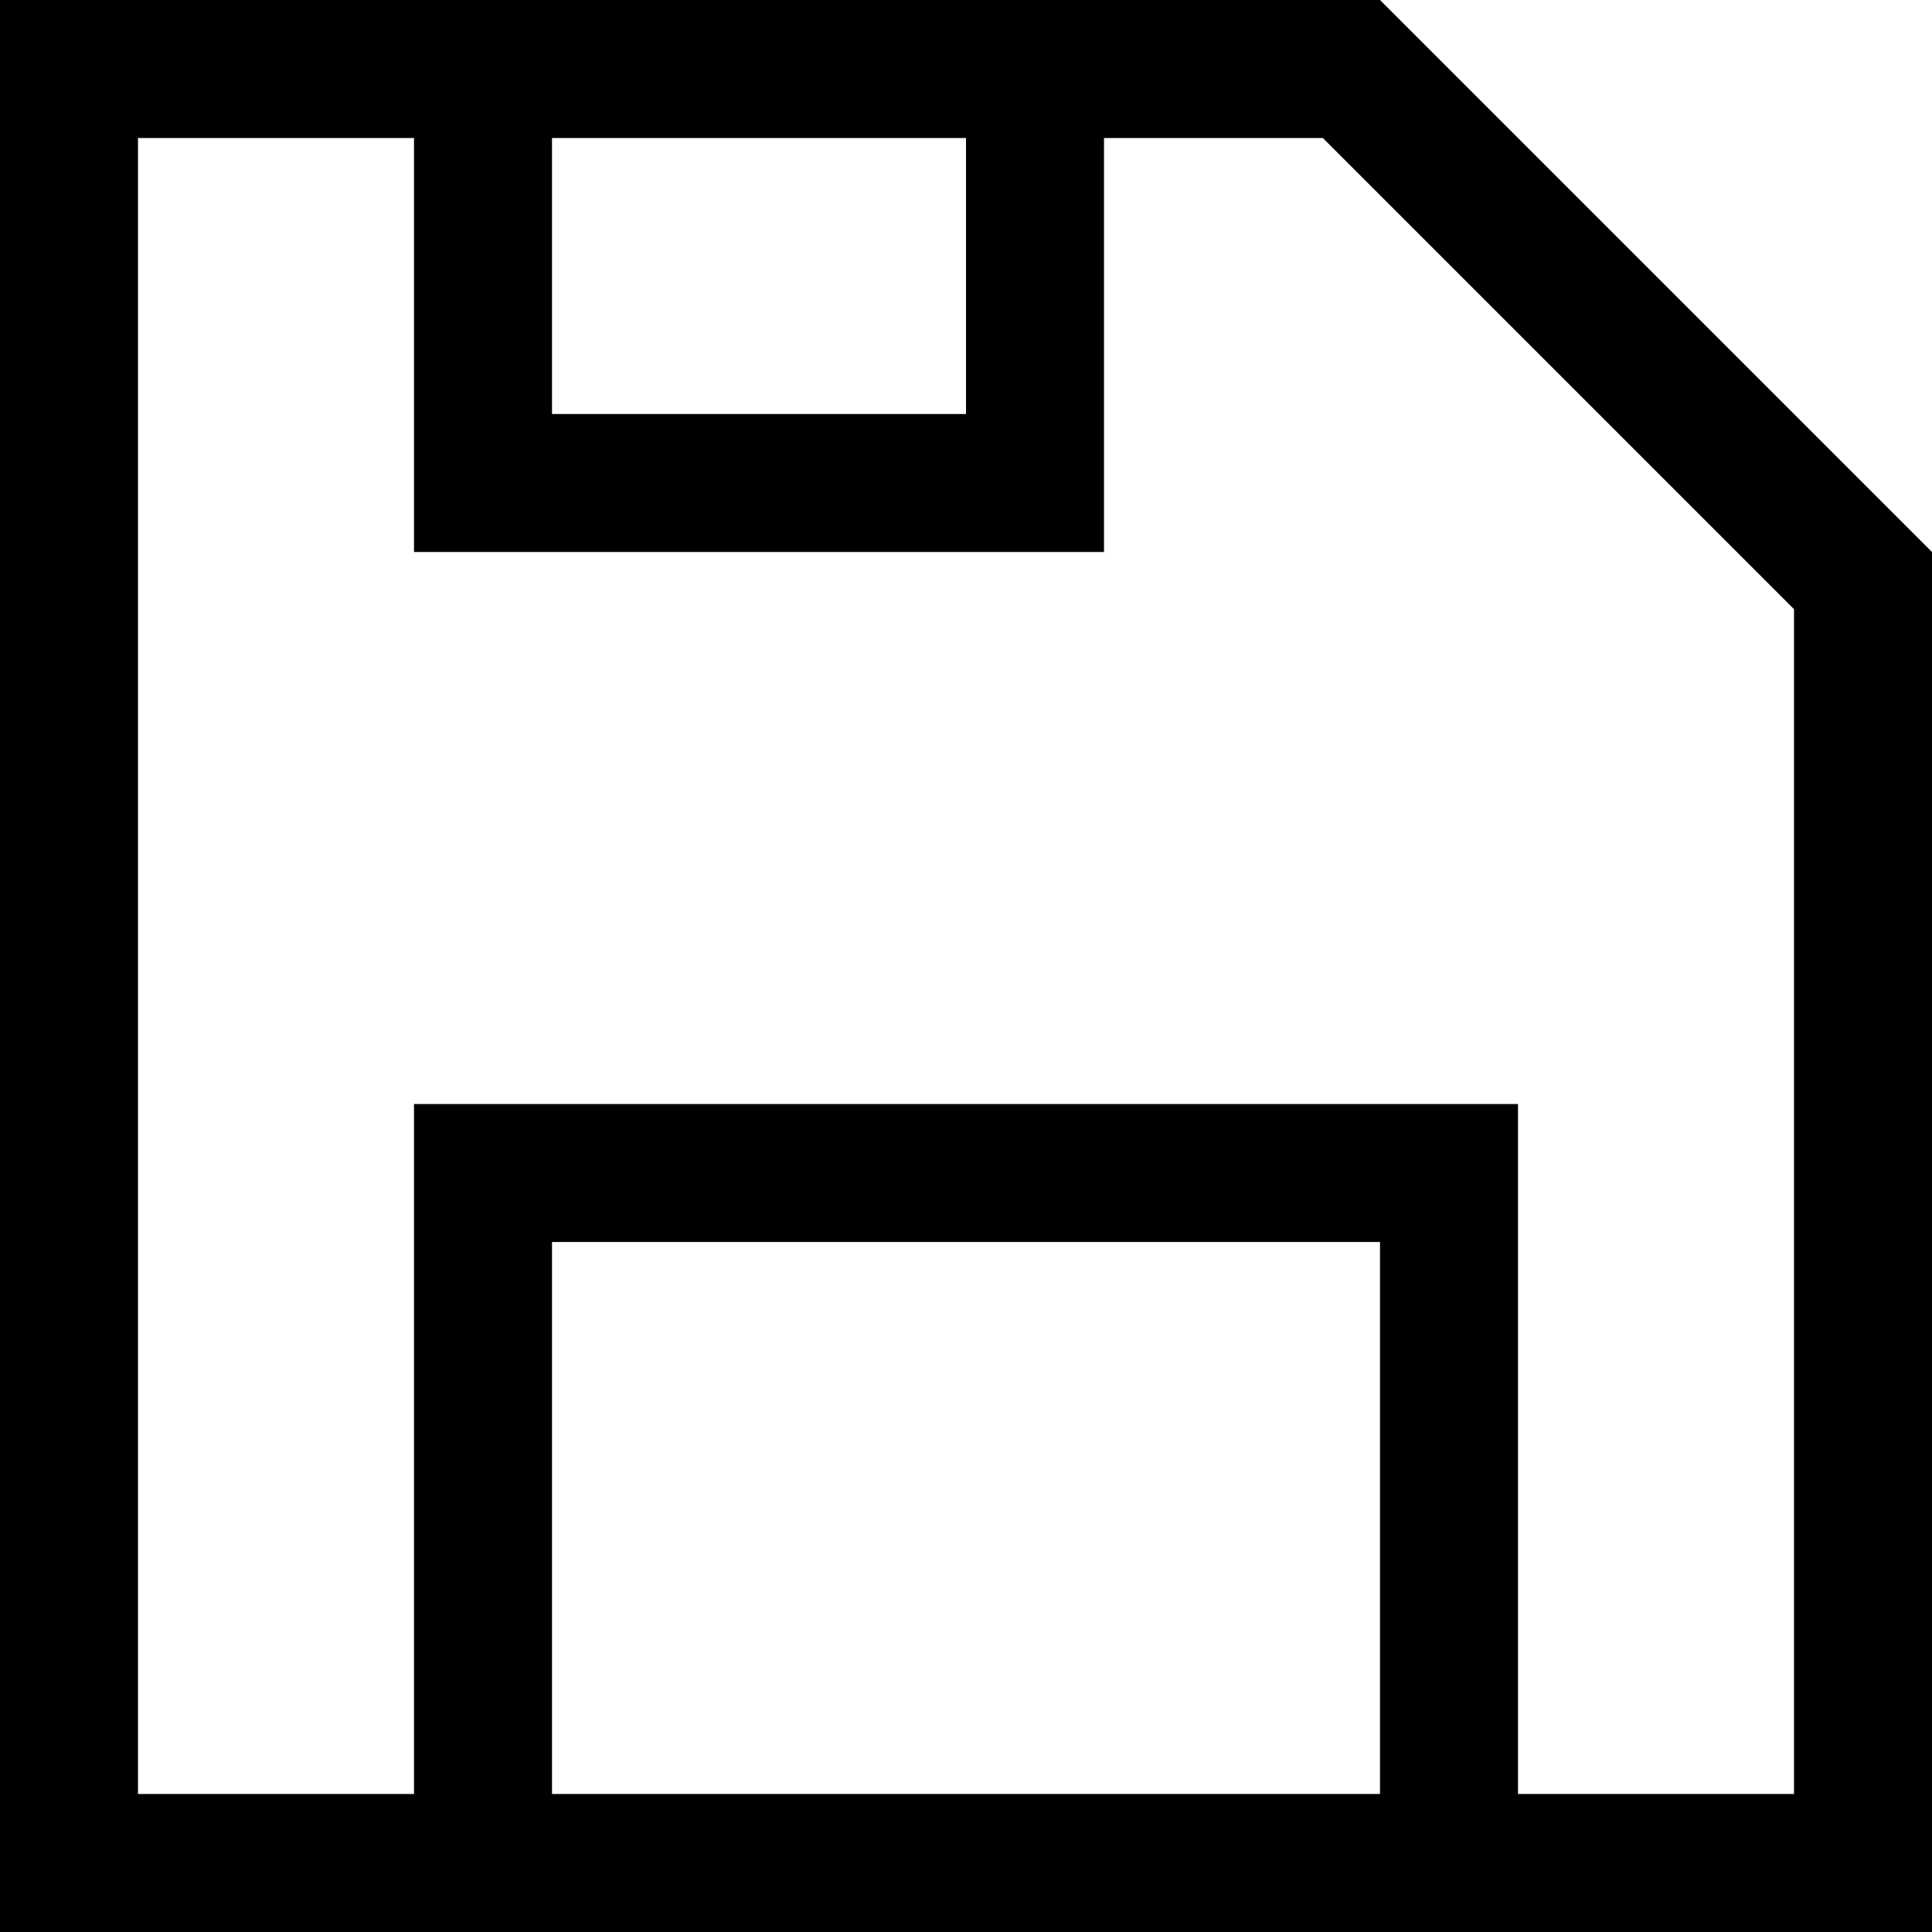
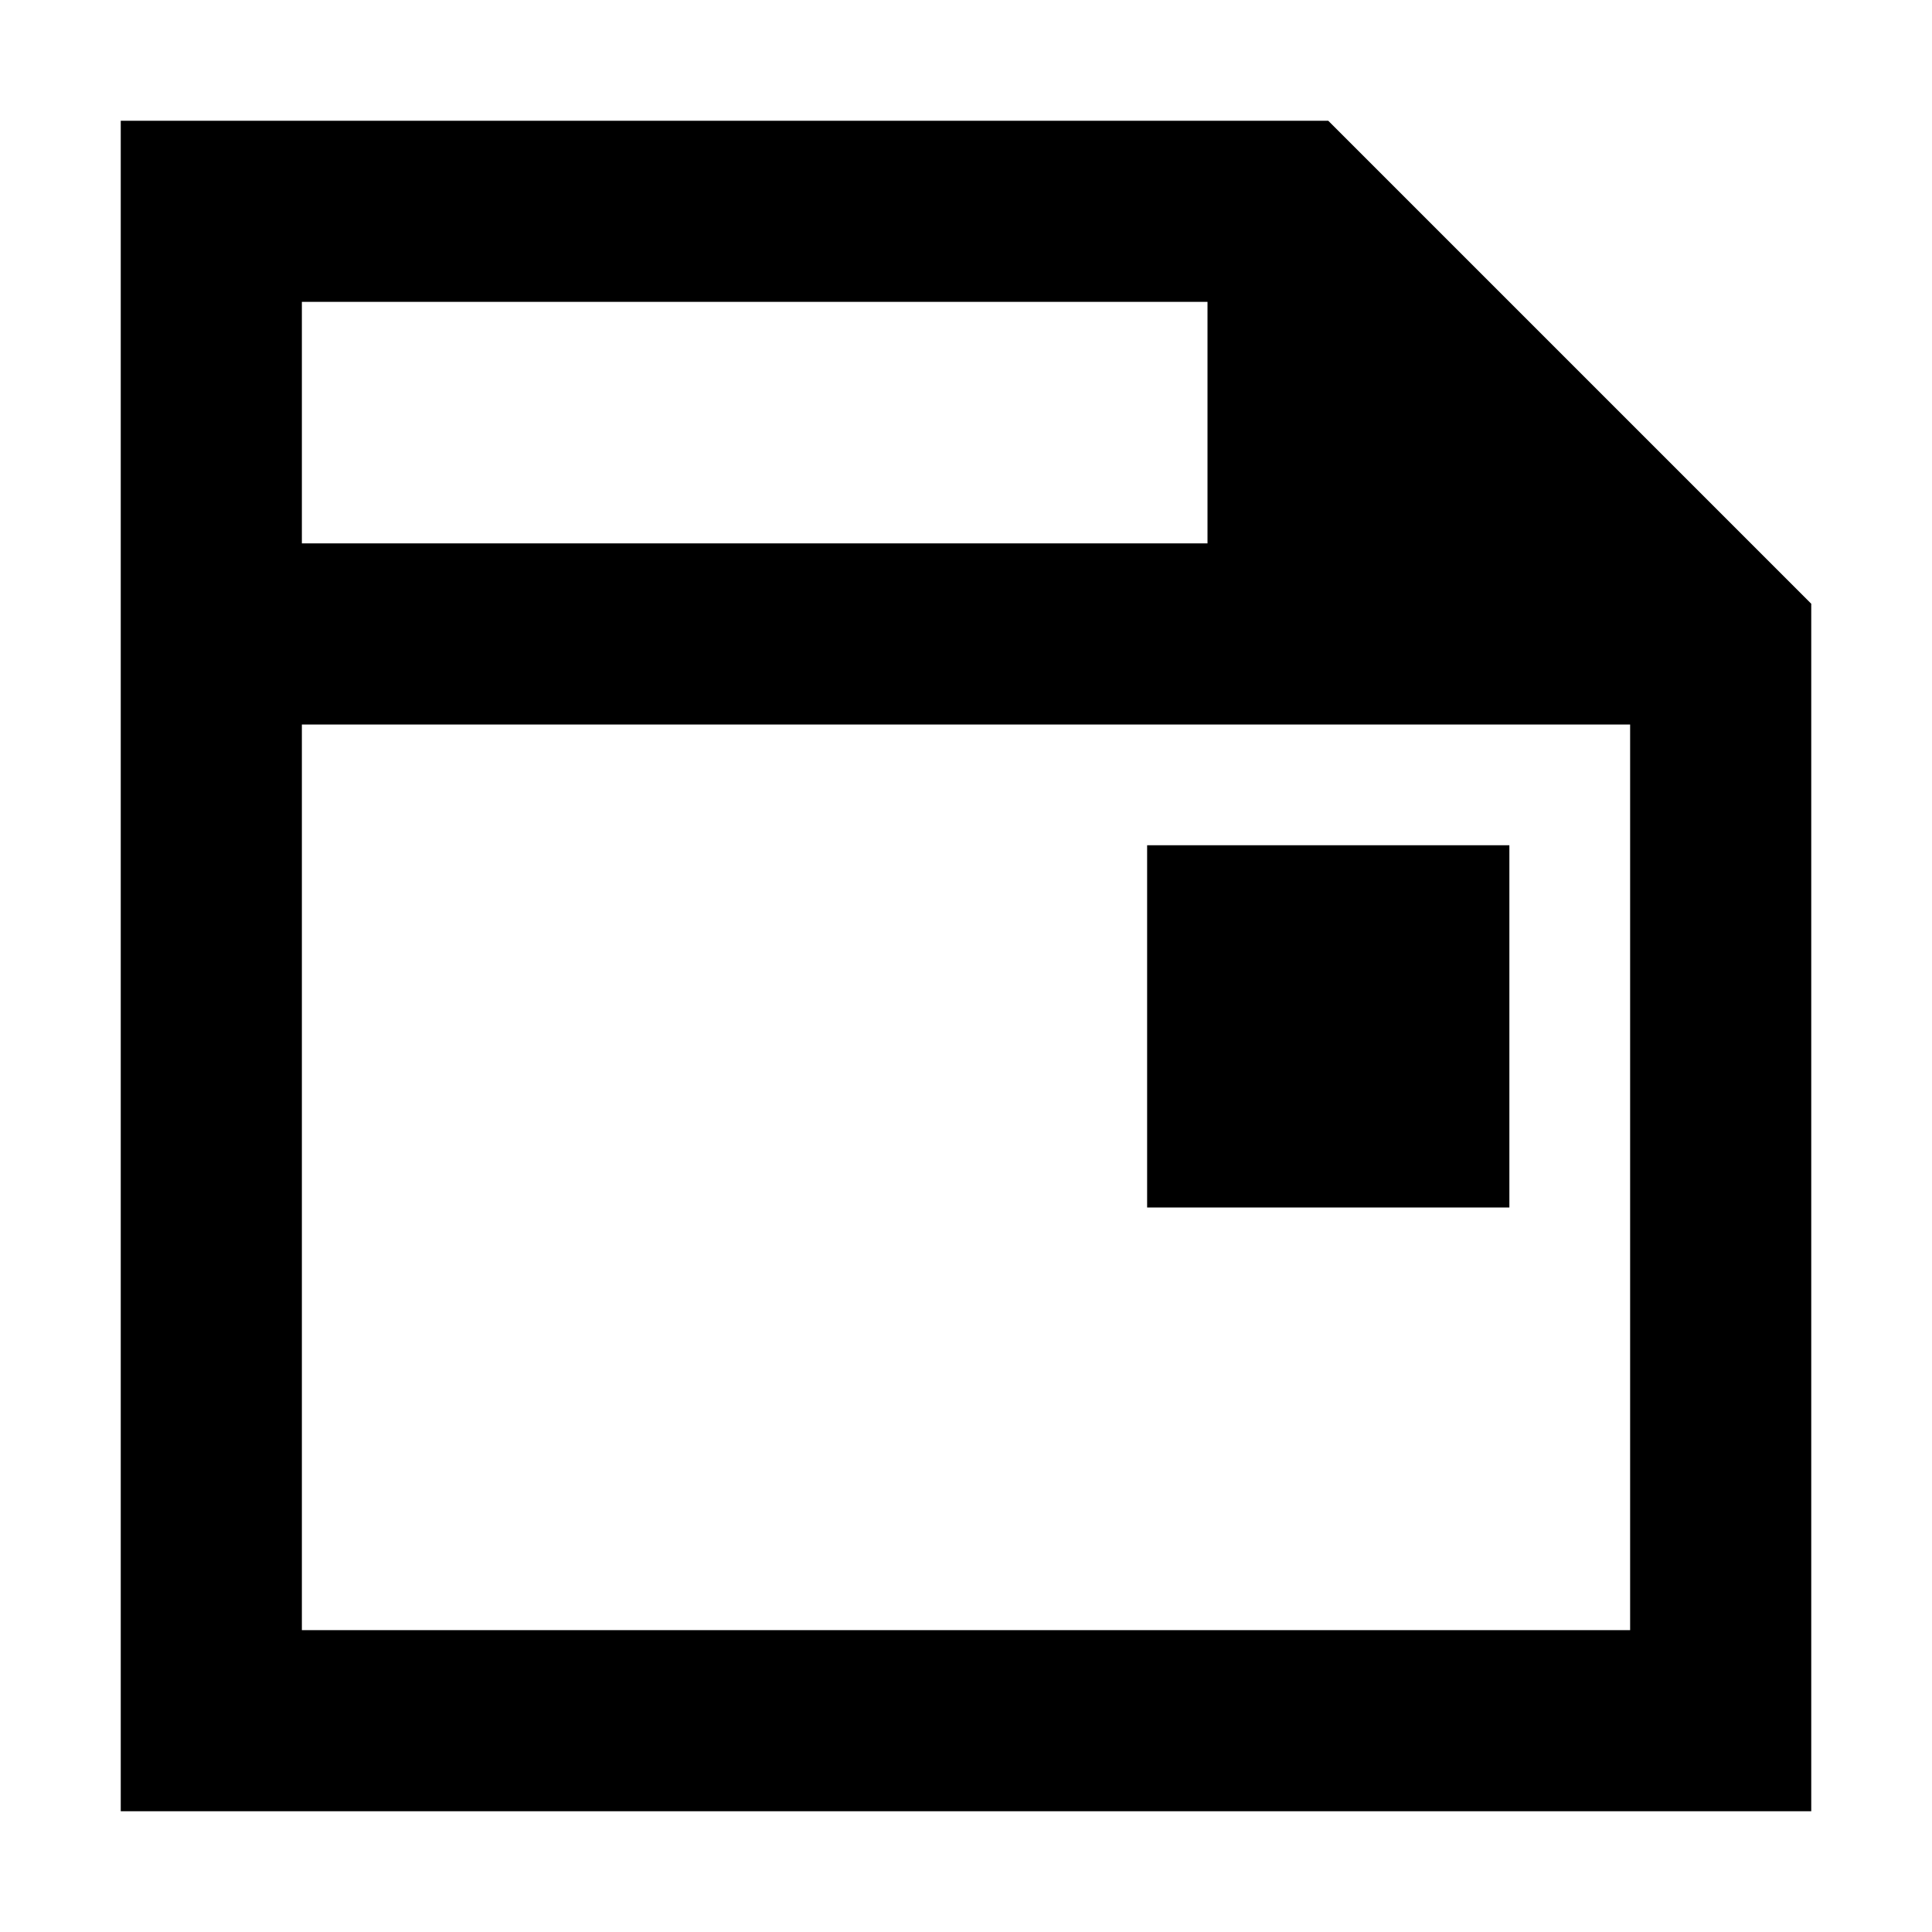
- <svg xmlns="http://www.w3.org/2000/svg" t="1698064801936" class="icon" viewBox="0 0 1024 1024" version="1.1" p-id="12535" width="64" height="64">
-   <path d="M701.131 73.143L950.857 322.869V950.857H73.143V73.143h627.989M731.429 0H0v1024h1024V292.571L731.429 0zM585.143 73.143h-73.143v146.286H292.571V73.143h-73.143v219.429h365.714V73.143z m219.429 512H219.429v365.714h73.143V658.286h438.857v292.571h73.143V585.143z" p-id="12536" />
+ <svg xmlns="http://www.w3.org/2000/svg" t="1698117375181" class="icon" viewBox="0 0 1024 1024" version="1.1" p-id="2505" width="64" height="64">
+   <path d="M608 448h192v192h-192z" p-id="2506" />
+   <path d="M704 64H64v896h896V320l-256-256z m-64 96v128H160v-128H640z m-480 704V384h704v480h-704z" p-id="2507" />
</svg>
